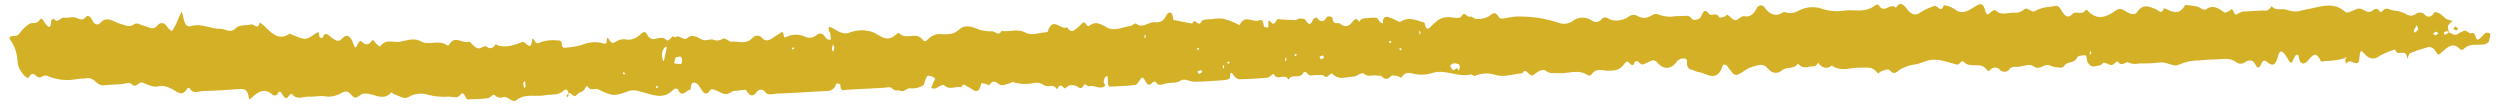
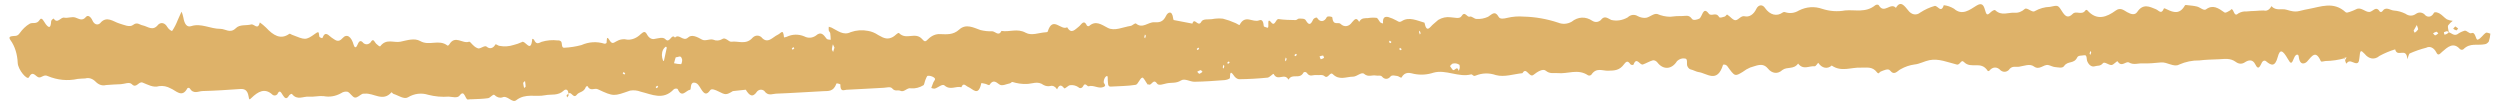
<svg xmlns="http://www.w3.org/2000/svg" width="256" height="11" viewBox="0 0 256 11" fill="none">
-   <path d="M250.756 3.305C250.998 3.358 251.273 3.702 251.627 3.511C251.869 3.336 252.126 3.211 252.39 3.14C252.612 3.121 252.874 3.48 253.065 3.398C253.521 3.201 253.488 4.133 253.725 4.061C254.016 3.973 254.255 3.555 254.541 3.367C254.668 3.284 254.855 3.415 255.015 3.448C254.991 3.729 254.936 4.002 254.853 4.254C254.738 4.419 254.588 4.517 254.43 4.531C253.703 4.681 252.927 4.357 252.253 5.044C252.197 5.084 252.135 5.103 252.072 5.098C252.009 5.094 251.948 5.067 251.893 5.019C251.224 4.276 250.638 4.817 250.088 5.295C249.848 5.503 249.674 5.785 249.471 5.352C249.351 5.12 249.188 4.951 249.004 4.868C248.82 4.785 248.625 4.792 248.446 4.888C247.879 5.031 247.319 5.225 246.767 5.467C246.655 5.517 246.597 5.86 246.515 6.068C246.422 4.75 245.493 5.957 245.262 5.054C244.715 5.218 244.178 5.443 243.654 5.727C243.419 5.932 243.149 6.022 242.878 5.984C242.607 5.946 242.349 5.782 242.137 5.513C241.728 5.091 241.681 5.09 241.6 5.964C241.559 6.415 241.439 6.507 241.206 6.464C240.89 6.407 240.567 6.059 240.271 6.521C240.223 6.447 240.184 6.358 240.159 6.26C240.133 6.162 240.121 6.057 240.124 5.952C240.145 5.831 240.097 5.894 240.048 5.961L240.169 6.133C240.208 6.057 240.243 5.975 240.274 5.89C240.278 5.874 240.222 5.813 240.124 5.954C239.471 6.139 238.807 6.237 238.141 6.247C237.971 6.256 237.697 6.373 237.647 6.257C237.122 5.07 236.737 5.762 236.244 6.303C236.077 6.485 235.5 6.81 235.387 5.774C235.356 5.494 235.071 5.537 234.923 5.911C234.658 6.582 234.585 6.576 234.277 6.04C233.746 5.114 233.464 4.998 233.245 5.824C232.96 6.896 232.56 6.677 232.11 6.328C232.07 6.279 232.023 6.244 231.973 6.226C231.924 6.207 231.872 6.204 231.822 6.218C231.772 6.233 231.725 6.263 231.683 6.308C231.642 6.352 231.607 6.41 231.582 6.478C231.401 6.837 231.238 7.204 230.948 6.6C230.658 5.996 230.186 6.182 229.898 6.365C229.75 6.47 229.589 6.523 229.425 6.519C229.261 6.516 229.1 6.456 228.951 6.344C228.389 5.927 227.822 6.04 227.249 6.066C226.568 6.097 225.884 6.103 225.207 6.189C224.505 6.177 223.808 6.32 223.136 6.614C222.609 6.915 221.921 6.335 221.288 6.393C220.655 6.452 220.011 6.519 219.373 6.49C218.925 6.47 218.494 6.677 218.011 6.401C217.693 6.218 217.258 6.94 216.846 6.286C216.787 6.194 216.438 6.647 216.221 6.659C215.922 6.675 215.499 6.278 215.342 6.47C215.063 6.81 214.79 6.691 214.518 6.784C214.375 6.833 214.224 6.813 214.086 6.726C213.948 6.64 213.83 6.491 213.747 6.3C213.634 6.088 213.752 5.584 213.412 5.658C213.17 5.711 212.817 5.652 212.712 5.872C212.367 6.589 211.75 6.19 211.359 6.768C211.187 7.023 210.752 6.89 210.437 6.868C210.202 6.851 209.969 6.703 209.733 6.659C209.248 6.571 208.849 7.232 208.265 6.799C207.854 6.495 207.26 6.755 206.753 6.833C206.397 6.887 206.022 6.689 205.683 7.182C205.559 7.289 205.419 7.347 205.276 7.35C205.133 7.354 204.991 7.304 204.862 7.204C204.693 7.012 204.49 6.911 204.282 6.916C204.075 6.922 203.876 7.033 203.716 7.233C203.673 7.279 203.57 7.3 203.543 7.258C202.842 6.166 201.846 7.114 201.103 6.345C200.809 6.042 200.711 6.692 200.376 6.609C199.452 6.38 198.523 5.972 197.577 6.16C197.058 6.262 196.553 6.56 196.034 6.605C195.55 6.67 195.074 6.832 194.619 7.09C194.283 7.259 193.989 7.784 193.533 7.211C193.349 6.982 192.884 7.206 192.568 7.335C192.438 7.389 192.393 7.652 192.197 7.397C191.709 6.762 191.115 6.953 190.542 6.926C189.551 6.88 188.547 7.401 187.569 6.71C187.355 6.901 187.104 6.978 186.856 6.929C186.608 6.881 186.375 6.708 186.193 6.439C186.168 6.402 185.946 6.801 185.823 6.787C185.256 6.725 184.655 7.208 184.127 6.508C183.667 7.147 183.027 6.796 182.513 7.171C182.287 7.385 182.022 7.485 181.755 7.455C181.487 7.426 181.231 7.269 181.022 7.007C180.472 6.349 179.824 6.759 179.225 6.913C178.959 7.022 178.701 7.172 178.456 7.361C177.644 7.852 177.649 7.843 176.854 6.745C176.731 6.626 176.584 6.584 176.443 6.627C175.845 8.575 174.788 7.491 173.929 7.38C173.7 7.351 173.401 7.167 173.119 7.109C173.05 7.088 172.984 7.046 172.925 6.985C172.866 6.924 172.816 6.844 172.777 6.753C172.689 6.507 172.861 6.008 172.544 5.993C172.259 5.938 171.972 6.031 171.729 6.255C171.473 6.673 171.121 6.92 170.746 6.945C170.37 6.97 170.001 6.771 169.713 6.39C169.585 6.238 169.426 6.162 169.267 6.173C168.917 6.27 168.582 6.478 168.234 6.602C167.924 6.71 167.593 5.76 167.273 6.611C167.248 6.679 167.01 6.665 166.945 6.569C166.715 6.233 166.561 6.233 166.312 6.568C165.832 7.219 165.348 7.228 164.649 7.242C164.093 7.254 163.458 6.887 162.96 7.643C162.908 7.695 162.848 7.727 162.785 7.738C162.722 7.748 162.659 7.735 162.599 7.701C161.573 7.013 160.529 7.594 159.496 7.486C159.097 7.444 158.722 7.601 158.284 7.238C157.992 6.995 157.412 7.356 157.036 7.661C156.594 8.019 156.305 6.786 155.901 7.493C154.991 7.584 154.056 7.923 153.179 7.69C152.497 7.451 151.791 7.466 151.119 7.736C150.848 7.868 150.777 7.581 150.65 7.615C149.354 7.956 148.063 7.085 146.785 7.443C146.141 7.655 145.476 7.698 144.819 7.57C144.41 7.478 143.886 7.276 143.513 7.937C143.468 8.016 143.232 7.799 143.083 7.781C142.854 7.755 142.57 7.655 142.403 7.815C142.28 7.978 142.124 8.069 141.961 8.072C141.797 8.075 141.638 7.991 141.509 7.833C141.363 7.676 141.108 7.782 140.903 7.737C140.502 7.65 140.119 7.938 139.677 7.557C139.42 7.336 138.942 7.848 138.561 7.85C137.868 7.851 137.154 8.262 136.482 7.597C136.181 7.301 136.004 8.124 135.633 7.798C135.407 7.6 135.068 7.723 134.78 7.686C134.459 7.645 134.115 7.926 133.819 7.461C133.77 7.412 133.714 7.382 133.657 7.374C133.599 7.366 133.541 7.38 133.489 7.415C133.079 8.2 132.352 7.443 131.939 8.159C131.529 7.404 130.85 8.382 130.419 7.574C130.377 7.496 130.018 7.931 129.797 7.95C128.82 8.048 127.841 8.102 126.861 8.113C126.66 8.078 126.473 7.938 126.33 7.716C126.007 7.256 125.96 7.416 125.944 7.984C125.941 8.078 125.586 8.189 125.39 8.204C124.37 8.28 123.349 8.356 122.327 8.371C121.859 8.381 121.319 7.995 120.936 8.238C120.437 8.557 119.956 8.433 119.472 8.535C119.136 8.604 118.652 8.809 118.479 8.555C118.093 7.988 117.919 8.813 117.64 8.649C117.602 8.628 117.541 8.68 117.516 8.649C117.325 8.404 117.104 7.9 116.961 7.948C116.714 8.028 116.533 8.646 116.297 8.685C115.454 8.825 114.598 8.81 113.747 8.867C113.413 8.89 113.47 8.523 113.435 8.217C113.416 8.046 113.501 7.611 113.219 7.858C113.16 7.92 113.111 8.002 113.077 8.098C113.042 8.194 113.022 8.301 113.018 8.411C113.024 8.574 113.342 8.747 113.02 8.898C112.51 9.137 111.995 8.668 111.465 8.836C111.349 8.872 111.139 8.435 110.943 8.767C110.915 8.831 110.879 8.886 110.837 8.928C110.795 8.971 110.748 9 110.699 9.014C110.649 9.028 110.598 9.026 110.548 9.009C110.499 8.993 110.452 8.961 110.41 8.916C110.146 8.75 109.861 8.684 109.579 8.724C109.364 8.741 109.055 9.142 108.966 9.03C108.652 8.633 108.451 8.686 108.243 9.149C108.158 9.011 108.052 8.908 107.936 8.847C107.819 8.787 107.695 8.771 107.575 8.802C107.332 8.862 107.082 8.826 106.848 8.697C106.267 8.259 105.694 8.59 105.121 8.598C104.638 8.612 104.155 8.544 103.679 8.394C103.609 8.359 103.508 8.519 103.416 8.535C103.047 8.601 102.609 8.857 102.324 8.638C101.928 8.334 101.669 8.169 101.332 8.685C101.271 8.778 101.05 8.615 100.903 8.584C100.755 8.553 100.492 8.479 100.481 8.531C100.182 9.944 99.615 9.086 99.128 8.896C98.898 8.805 98.655 8.401 98.446 8.933C97.879 8.781 97.314 9.277 96.717 8.75C96.496 8.555 96.062 8.973 95.72 9.076C95.599 9.082 95.478 9.058 95.361 9.007C95.433 8.816 95.507 8.627 95.576 8.434C95.635 8.27 95.909 8.108 95.612 7.918C95.417 7.797 95.209 7.744 95.001 7.763C94.914 7.771 94.829 8.024 94.76 8.184C94.682 8.364 94.647 8.695 94.552 8.733C94.157 8.971 93.732 9.078 93.306 9.049C92.885 8.928 92.604 9.489 92.203 9.3C91.939 9.175 91.661 9.403 91.366 9.057C91.177 8.836 90.801 8.974 90.511 8.988C89.234 9.051 87.957 9.137 86.68 9.192C86.425 9.203 86.037 9.469 86.054 8.642C86.053 8.621 85.676 8.488 85.649 8.562C85.343 9.409 84.822 9.31 84.316 9.336C82.699 9.417 81.082 9.532 79.464 9.591C79.068 9.605 78.653 9.87 78.26 9.308C78.146 9.219 78.019 9.177 77.892 9.185C77.765 9.194 77.642 9.253 77.535 9.356C77.071 10.055 76.728 9.78 76.367 9.186L75.046 9.329C74.354 9.751 74.292 9.725 73.552 9.353C73.285 9.22 72.867 9.036 72.73 9.231C72.343 9.785 72.108 9.624 71.792 9.122C71.598 8.816 71.433 8.459 71.059 8.461C70.631 8.463 70.809 9.175 70.656 9.194C70.251 9.245 69.82 10.081 69.406 9.14C69.362 9.04 69.09 9.047 68.989 9.153C67.904 10.3 66.757 9.664 65.619 9.392C65.258 9.253 64.885 9.215 64.518 9.279C62.864 9.854 62.863 9.914 61.22 9.14C60.866 8.973 60.453 9.4 60.157 8.812C60.127 8.809 60.096 8.816 60.067 8.832C60.038 8.848 60.012 8.874 59.99 8.906C59.783 9.477 59.316 9.375 59.07 9.694C58.699 10.176 58.493 9.271 58.21 9.609C58.187 9.065 57.871 9.144 57.747 9.262C57.142 9.841 56.463 9.622 55.816 9.753C54.835 9.953 53.817 9.519 52.857 10.265C52.438 10.591 51.949 9.705 51.426 9.977C51.15 10.053 50.863 9.96 50.626 9.718C50.473 9.613 50.206 10.021 49.98 10.054C49.43 10.135 48.874 10.135 48.322 10.163C48.194 10.16 48.067 10.168 47.94 10.189C47.621 10.266 47.59 9.081 47.064 9.783C46.839 10.084 46.326 9.914 45.944 9.894C45.246 9.947 44.544 9.886 43.852 9.709C43.152 9.484 42.428 9.573 41.767 9.968C41.361 10.198 40.789 9.763 40.293 9.615C40.218 9.592 40.114 9.421 40.088 9.451C39.207 10.464 38.264 9.493 37.357 9.592C37.271 9.584 37.186 9.59 37.102 9.612C36.843 9.738 36.58 10.03 36.334 9.987C36.08 9.944 35.857 9.5 35.596 9.397C35.363 9.35 35.128 9.403 34.916 9.55C34.349 9.863 33.74 9.963 33.139 9.843C32.63 9.795 32.116 9.941 31.607 9.9C31.04 9.853 30.443 10.305 29.902 9.63C29.854 9.57 29.652 9.685 29.583 9.804C29.348 10.209 29.159 10.065 28.956 9.74C28.789 9.475 28.638 9.122 28.396 9.658C28.325 9.728 28.244 9.769 28.16 9.778C28.076 9.787 27.992 9.763 27.915 9.709C27.121 8.957 26.42 9.38 25.749 10.028C25.552 10.218 25.516 10.251 25.456 9.878C25.339 9.167 24.987 9.088 24.578 9.116C23.302 9.205 22.025 9.292 20.747 9.323C20.308 9.332 19.826 9.683 19.424 9.044C19.388 9.012 19.347 8.994 19.305 8.993C19.263 8.992 19.222 9.008 19.186 9.039C18.645 10.077 18.01 9.263 17.486 9.058C17.103 8.844 16.696 8.762 16.294 8.819C15.694 9.005 15.144 8.667 14.601 8.455C14.196 8.297 13.966 9.101 13.504 8.624C13.243 8.356 12.762 8.602 12.38 8.621C11.869 8.647 11.357 8.661 10.848 8.71C10.482 8.809 10.104 8.685 9.792 8.365C9.478 8.046 9.098 7.926 8.733 8.031C8.478 8.055 8.22 8.041 7.967 8.079C6.939 8.306 5.889 8.207 4.88 7.786C4.464 7.581 4.248 8.022 3.928 7.912C3.615 7.802 3.345 7.178 2.958 7.918C2.789 8.24 1.849 7.157 1.814 6.445C1.797 6.004 1.724 5.572 1.598 5.173C1.472 4.774 1.296 4.417 1.081 4.123C0.868 3.818 1.001 3.751 1.198 3.708C1.475 3.644 1.757 3.781 2.017 3.395C2.309 2.986 2.647 2.663 3.016 2.443C3.341 2.238 3.739 2.551 4.068 2.028C4.287 1.679 4.499 2.231 4.68 2.466C4.994 2.871 5.198 2.936 5.24 2.163C5.245 2.059 5.482 1.876 5.501 1.905C5.89 2.492 6.208 1.731 6.578 1.807C6.947 1.884 7.356 1.675 7.721 1.796C8.104 1.923 8.422 2.193 8.804 1.732C8.994 1.503 9.294 1.707 9.46 2.083C9.543 2.281 9.671 2.422 9.819 2.478C9.966 2.533 10.121 2.499 10.25 2.381C10.914 1.559 11.615 2.23 12.215 2.402C12.706 2.544 13.276 2.836 13.641 2.545C14.042 2.225 14.305 2.54 14.602 2.597C15.143 2.703 15.645 3.244 16.203 2.519C16.349 2.384 16.522 2.335 16.692 2.379C16.862 2.423 17.017 2.559 17.13 2.762C17.252 2.975 17.578 3.231 17.639 3.152C17.857 2.826 18.046 2.457 18.202 2.053C18.248 1.95 18.589 1.172 18.6 1.2C18.673 1.388 18.732 1.588 18.776 1.797C18.886 2.458 19.136 2.822 19.583 2.675C20.586 2.344 21.559 2.963 22.557 2.953C23.088 2.948 23.565 3.469 24.157 2.879C24.561 2.477 25.199 2.646 25.726 2.504C26.02 2.425 26.404 3.14 26.609 2.297C26.826 2.453 27.038 2.63 27.242 2.826C27.979 3.62 28.739 4.1 29.62 3.467C29.687 3.419 29.8 3.521 29.892 3.558C31.231 4.071 31.267 4.185 32.298 3.435C32.732 3.12 32.617 3.407 32.699 3.745C32.724 3.845 33.001 3.933 33.016 3.893C33.318 3.095 33.652 3.657 33.965 3.857C34.334 4.091 34.626 4.419 35.075 3.908C35.508 3.415 35.976 3.729 36.218 4.6C36.282 4.831 36.432 4.978 36.576 4.643C36.738 4.265 36.886 4.004 37.23 4.426C37.344 4.509 37.47 4.545 37.596 4.531C37.721 4.517 37.841 4.453 37.944 4.345C38.236 3.837 38.334 4.299 38.515 4.472C38.649 4.599 38.886 4.808 38.94 4.736C39.565 3.908 40.321 4.411 41.005 4.27C41.677 4.131 42.436 3.865 43.03 4.204C43.972 4.741 44.932 3.977 45.824 4.666C45.862 4.696 45.958 4.633 45.996 4.568C46.601 3.532 47.358 4.519 48.026 4.273C48.139 4.232 48.297 4.511 48.442 4.62C48.607 4.792 48.793 4.909 48.988 4.963C49.275 4.964 49.613 4.625 49.834 4.775C49.977 4.909 50.145 4.962 50.309 4.922C50.472 4.882 50.62 4.752 50.726 4.557C50.783 4.471 51.008 4.696 51.155 4.698C51.639 4.79 52.127 4.758 52.6 4.603C52.877 4.537 53.149 4.442 53.417 4.319C53.768 4.021 54.371 5.567 54.504 3.973C54.565 4.005 54.652 4.007 54.684 4.073C54.912 4.554 55.106 4.455 55.462 4.283C56.004 4.12 56.558 4.073 57.111 4.141C57.231 4.12 57.353 4.158 57.459 4.251C57.593 4.423 57.456 4.941 57.799 4.888C58.383 4.859 58.964 4.768 59.538 4.615C60.299 4.279 61.104 4.23 61.887 4.473C61.959 4.497 62.107 4.435 62.114 4.378C62.151 4.089 62.091 3.585 62.41 4.11C62.634 4.477 62.77 4.456 63.083 4.25C63.457 4.025 63.866 3.961 64.266 4.063C64.746 4.083 65.218 3.883 65.62 3.488C65.89 3.263 66.044 3.144 66.25 3.522C66.343 3.698 66.464 3.835 66.601 3.916C66.738 3.998 66.886 4.021 67.03 3.985C67.406 3.933 67.887 3.746 68.142 4.021C68.584 4.499 68.766 3.371 69.117 3.854C69.541 3.399 69.951 4.315 70.46 3.839C70.835 3.487 71.397 3.782 71.887 4.055C72.223 4.243 72.654 3.955 73.024 4.059C73.337 4.2 73.67 4.178 73.97 3.996C74.292 3.771 74.624 4.31 74.891 4.272C75.619 4.171 76.401 4.64 77.09 3.838C77.218 3.722 77.364 3.656 77.513 3.648C77.663 3.639 77.813 3.688 77.949 3.79C78.601 4.581 79.124 3.786 79.646 3.556C79.986 3.407 80.193 2.881 80.283 3.834C80.372 3.815 80.464 3.804 80.551 3.771C81.138 3.491 81.767 3.476 82.366 3.728C82.753 3.93 83.173 3.902 83.543 3.65C84.03 3.216 84.296 3.483 84.633 3.951C84.726 4.08 84.919 4.039 85.065 4.075C85.06 3.851 85.044 3.627 85.017 3.405C84.999 3.296 84.889 3.225 84.864 3.113C84.85 2.988 84.852 2.861 84.868 2.737C84.96 2.758 85.052 2.787 85.142 2.824C85.783 3.14 86.366 3.668 87.116 3.289C87.698 3.087 88.299 3.044 88.894 3.164C89.249 3.222 89.597 3.365 89.926 3.587C90.586 3.974 90.916 4.052 91.434 3.785C91.658 3.67 91.958 3.284 92.067 3.394C92.821 4.157 93.731 3.195 94.448 4.025C94.67 4.281 94.768 4.298 95.024 4.023C95.398 3.644 95.841 3.459 96.292 3.494C96.944 3.514 97.609 3.589 98.221 3.029C98.918 2.389 99.705 2.835 100.395 3.076C100.799 3.176 101.207 3.219 101.615 3.203C101.925 3.225 102.26 3.751 102.553 3.167C103.371 3.306 104.168 2.875 105.031 3.353C105.629 3.685 106.377 3.35 107.058 3.307C107.137 3.302 107.266 3.299 107.287 3.23C107.8 1.582 108.644 3.17 109.28 2.79C109.705 3.538 110.085 3.018 110.474 2.722C110.737 2.523 110.973 1.939 111.301 2.617C111.335 2.653 111.375 2.675 111.416 2.681C111.456 2.688 111.497 2.679 111.535 2.654C112.199 2.084 112.744 2.486 113.428 2.849C114.12 3.219 114.991 2.77 115.782 2.651C115.976 2.622 116.218 2.317 116.341 2.42C116.993 2.966 117.568 2.256 118.182 2.279C118.637 2.296 119.082 2.319 119.415 1.6C119.556 1.293 120.027 0.969 120.134 1.898C120.14 1.956 120.168 2.049 120.191 2.053C120.827 2.181 121.464 2.299 122.1 2.418C122.315 1.708 122.689 2.849 123.016 2.225C123.185 1.903 123.713 2.011 124.082 1.964C124.462 1.89 124.846 1.872 125.23 1.912C125.662 2.021 126.089 2.17 126.51 2.361C126.66 2.416 126.903 2.615 126.94 2.544C127.509 1.439 128.282 2.346 128.929 2.084C129.257 1.952 129.372 2.222 129.413 2.685C129.419 2.752 129.632 2.77 129.744 2.829C130.075 3.004 129.62 1.626 130.18 2.302C130.56 2.76 130.631 1.909 130.932 1.954C131.511 2.04 132.094 2.043 132.675 2.056C132.793 2.058 132.913 1.895 133.03 1.902C133.264 1.918 133.589 1.87 133.712 2.078C134.035 2.63 134.218 2.538 134.465 2.008C134.533 1.86 134.81 1.742 134.872 1.826C134.937 1.935 135.016 2.022 135.104 2.079C135.192 2.136 135.287 2.162 135.382 2.156C135.476 2.149 135.569 2.11 135.651 2.04C135.734 1.971 135.806 1.874 135.86 1.756C135.964 1.606 136.418 1.717 136.423 1.77C136.517 2.691 137.018 2.207 137.274 2.445C137.457 2.623 137.674 2.703 137.888 2.671C138.102 2.64 138.301 2.499 138.456 2.271C138.743 1.932 138.919 1.775 139.177 2.242C139.414 1.807 139.749 1.874 140.066 1.854C140.362 1.804 140.66 1.795 140.958 1.827C141.098 1.857 141.211 2.158 141.351 2.301C141.438 2.358 141.53 2.392 141.623 2.402C141.561 1.698 141.878 1.686 142.174 1.75C142.446 1.832 142.715 1.945 142.977 2.089C143.167 2.176 143.265 2.339 143.559 2.153C144.287 1.691 145.095 2.103 145.866 2.321C146.094 3.459 146.446 2.732 146.761 2.482C146.936 2.344 147.1 2.176 147.274 2.039C147.675 1.802 148.107 1.709 148.537 1.769C148.92 1.785 149.466 1.968 149.652 1.662C150.014 1.065 150.217 1.812 150.502 1.703C150.702 1.624 150.96 1.941 151.186 1.938C151.589 1.969 151.991 1.895 152.376 1.719C152.767 1.496 153.058 1.013 153.479 1.751C153.612 1.984 154.042 1.906 154.32 1.834C154.884 1.698 155.455 1.654 156.027 1.701C157.209 1.728 158.389 1.935 159.55 2.318C160.01 2.504 160.494 2.472 160.937 2.225C161.258 1.967 161.614 1.824 161.979 1.807C162.344 1.79 162.708 1.898 163.044 2.124C163.184 2.215 163.334 2.257 163.484 2.247C163.634 2.237 163.779 2.175 163.911 2.066C164.309 1.528 164.635 1.887 164.997 2.044C165.562 2.176 166.138 2.086 166.67 1.783C166.824 1.638 166.999 1.552 167.18 1.53C167.361 1.508 167.544 1.551 167.714 1.656C167.985 1.795 168.269 1.852 168.552 1.824C168.945 1.752 169.342 1.348 169.707 1.434C170.137 1.616 170.58 1.711 171.025 1.715C171.449 1.657 171.875 1.632 172.301 1.641C172.623 1.64 172.939 1.484 173.254 1.931C173.388 2.122 173.757 2.02 173.993 1.916C174.32 1.773 174.369 0.588 174.971 1.386C175.245 1.747 175.704 1.176 176.031 1.739C176.114 1.882 176.416 1.745 176.613 1.697C176.706 1.674 176.812 1.46 176.873 1.499C177.169 1.676 177.462 2.097 177.736 2.068C178.025 2.037 178.277 1.586 178.642 1.664C178.871 1.723 179.105 1.684 179.318 1.55C179.531 1.416 179.715 1.194 179.849 0.906C179.9 0.802 179.965 0.715 180.04 0.654C180.115 0.592 180.198 0.556 180.283 0.549C180.368 0.542 180.454 0.563 180.534 0.612C180.614 0.66 180.687 0.735 180.747 0.83C180.987 1.175 181.287 1.403 181.609 1.483C181.931 1.563 182.259 1.492 182.551 1.279C182.635 1.224 182.729 1.215 182.818 1.253C183.287 1.405 183.772 1.342 184.213 1.072C184.981 0.686 185.806 0.63 186.601 0.908C187.374 1.157 188.166 1.211 188.946 1.068C189.975 0.978 191.049 1.336 192.024 0.54C192.122 0.46 192.333 0.445 192.39 0.541C192.938 1.482 193.589 0.198 194.143 0.806C194.616 -0.036 195.052 0.659 195.383 1.046C195.553 1.277 195.764 1.423 195.987 1.466C196.21 1.508 196.435 1.446 196.632 1.286C197.106 0.979 197.601 0.752 198.108 0.61C198.406 0.53 198.761 1.412 199.043 0.532C199.401 0.569 199.755 0.691 200.091 0.893C200.933 1.643 201.72 0.988 202.396 0.574C202.926 0.251 203.12 0.499 203.256 0.993C203.396 1.496 203.476 1.603 203.773 1.319C203.936 1.164 204.209 0.95 204.321 1.054C204.965 1.656 205.631 1.264 206.283 1.301C206.652 1.338 207.019 1.205 207.335 0.919C207.566 0.713 208.098 1.332 208.353 1.143C208.851 0.864 209.377 0.716 209.909 0.704C210.698 0.547 210.722 0.475 211.118 1.111C211.476 1.686 211.754 1.918 212.256 1.412C212.61 1.056 213.179 1.627 213.568 1.04C213.596 1.02 213.626 1.011 213.656 1.013C213.687 1.016 213.717 1.03 213.743 1.054C214.721 2.168 215.735 1.745 216.654 1.077C217.14 0.723 217.486 1.06 217.821 1.245C218.212 1.459 218.605 1.59 218.857 1.218C219.46 0.326 220.126 0.687 220.753 0.939C221.073 1.068 221.315 1.53 221.582 0.87C221.604 0.811 221.806 0.916 221.919 0.971C222.572 1.284 223.209 1.489 223.734 0.558C223.775 0.485 223.908 0.52 223.997 0.53C224.323 0.568 224.651 0.589 224.974 0.67C225.287 0.748 225.67 1.126 225.891 0.962C226.59 0.441 227.161 0.828 227.779 1.27C227.922 1.372 228.161 1.156 228.353 1.073C228.416 1.046 228.476 0.923 228.529 0.938C228.763 0.999 228.766 1.783 229.189 1.381C229.456 1.221 229.742 1.15 230.03 1.174C230.327 1.134 230.626 1.136 230.924 1.119C231.222 1.102 231.52 1.067 231.818 1.074C231.962 1.117 232.111 1.098 232.247 1.02C232.383 0.941 232.503 0.807 232.592 0.63C233.076 1.157 233.634 0.842 234.146 0.999C235.263 1.342 235.239 1.124 236.392 0.921C237.632 0.702 238.945 0.109 240.185 1.241C240.29 1.337 240.474 1.26 240.614 1.216C240.847 1.142 241.078 1.039 241.305 0.93C241.775 0.702 242.182 1.234 242.617 1.226C242.971 1.219 243.3 0.535 243.69 1.185C243.728 1.215 243.771 1.229 243.813 1.227C243.856 1.224 243.897 1.205 243.934 1.171C244.321 0.605 244.725 1.053 245.133 1.079C245.536 1.107 245.936 1.218 246.323 1.409C246.492 1.532 246.675 1.597 246.861 1.598C247.046 1.6 247.229 1.538 247.396 1.418C247.528 1.325 247.673 1.279 247.82 1.284C247.967 1.289 248.112 1.345 248.244 1.447C248.315 1.54 248.398 1.611 248.486 1.655C248.575 1.699 248.668 1.715 248.76 1.703C248.852 1.691 248.941 1.651 249.022 1.585C249.104 1.519 249.175 1.428 249.233 1.318C249.334 1.176 249.635 1.283 249.819 1.387C250.079 1.535 250.307 1.824 250.565 1.982C250.76 2.067 250.959 2.118 251.16 2.135C250.99 2.256 250.832 2.411 250.691 2.598C250.63 2.7 250.693 2.976 250.755 3.31C250.671 3.284 250.623 3.184 250.581 3.189C250.471 3.212 250.361 3.249 250.255 3.299C250.272 3.385 250.293 3.546 250.307 3.545C250.47 3.538 250.626 3.454 250.756 3.305ZM69.019 6.474C69.259 6.533 69.501 6.565 69.743 6.57C69.789 6.566 69.878 6.234 69.85 6.102C69.731 5.55 69.431 5.896 69.214 5.859C69.175 5.849 69.119 6.15 69.019 6.474ZM149.094 6.491C148.971 6.478 148.848 6.488 148.727 6.519C148.639 6.586 148.556 6.668 148.48 6.763C148.566 6.901 148.659 7.03 148.757 7.147C148.946 7.341 149.203 6.642 149.369 7.264C149.417 7.172 149.454 7.068 149.478 6.956C149.489 6.846 149.469 6.645 149.428 6.62C149.32 6.56 149.208 6.518 149.094 6.493L149.094 6.491ZM67.904 6.237C67.933 6.231 67.984 6.239 67.988 6.22C68.089 5.78 68.187 5.338 68.277 4.892C68.282 4.867 68.211 4.764 68.191 4.773C68.13 4.809 68.073 4.858 68.02 4.919C67.92 5.026 67.845 5.18 67.807 5.359C67.769 5.538 67.769 5.733 67.809 5.914C67.832 6.027 67.864 6.137 67.905 6.239L67.904 6.237ZM247.157 3.133C247.186 3.194 247.247 3.354 247.258 3.346C247.39 3.279 247.511 3.169 247.612 3.023C247.643 2.964 247.53 2.719 247.482 2.56L247.157 3.133ZM53.76 8.294C53.67 8.389 53.569 8.452 53.572 8.499C53.594 8.674 53.627 8.845 53.669 9.012C53.724 8.959 53.824 8.908 53.824 8.853C53.815 8.665 53.793 8.478 53.761 8.296L53.76 8.294ZM249.137 3.415C249.24 3.51 249.314 3.635 249.373 3.621C249.482 3.576 249.587 3.508 249.684 3.419C249.617 3.358 249.548 3.239 249.484 3.249C249.365 3.283 249.248 3.34 249.137 3.417L249.137 3.415ZM122.589 7.347C122.693 7.444 122.766 7.568 122.825 7.555C122.935 7.509 123.039 7.441 123.137 7.353C123.07 7.291 123 7.173 122.937 7.182C122.817 7.217 122.701 7.273 122.59 7.35L122.589 7.347ZM135.12 5.774C135.183 5.915 135.226 6.072 135.256 6.067C135.369 6.037 135.48 5.989 135.587 5.927C135.552 5.842 135.517 5.687 135.481 5.686C135.359 5.698 135.238 5.728 135.121 5.776L135.12 5.774ZM85.448 4.871L85.288 4.534C85.239 4.692 85.205 4.859 85.185 5.032C85.182 5.123 85.268 5.225 85.314 5.32C85.363 5.166 85.409 5.008 85.449 4.873L85.448 4.871ZM63.852 7.374L63.765 7.52C63.821 7.568 63.88 7.606 63.941 7.632C63.962 7.639 63.994 7.55 64.021 7.505L63.852 7.374ZM67.142 8.911C67.171 8.954 67.209 9.039 67.23 9.03C67.289 8.996 67.345 8.952 67.397 8.897C67.367 8.855 67.329 8.77 67.309 8.779C67.25 8.813 67.194 8.859 67.143 8.914L67.142 8.911ZM214.14 5.356L214.044 5.22C214.014 5.306 213.991 5.396 213.974 5.49C213.971 5.522 214.029 5.572 214.059 5.615L214.14 5.356ZM145.381 3.141C145.355 3.186 145.3 3.242 145.306 3.275C145.329 3.367 145.359 3.454 145.395 3.535C145.422 3.49 145.477 3.433 145.471 3.401C145.448 3.31 145.419 3.223 145.383 3.143L145.381 3.141ZM143.359 4.893L143.273 5.038C143.329 5.086 143.388 5.124 143.449 5.151C143.47 5.157 143.501 5.068 143.528 5.023L143.359 4.893ZM142.309 4.16L142.223 4.306C142.279 4.354 142.338 4.392 142.399 4.419C142.42 4.425 142.452 4.336 142.479 4.291L142.309 4.16ZM132.545 5.638C132.575 5.681 132.612 5.765 132.633 5.757C132.692 5.723 132.748 5.678 132.8 5.624C132.771 5.582 132.733 5.497 132.712 5.505C132.654 5.54 132.598 5.586 132.547 5.642L132.545 5.638ZM131.754 6.021L131.658 5.885C131.628 5.97 131.604 6.061 131.588 6.155C131.584 6.187 131.642 6.238 131.672 6.28L131.754 6.021ZM125.662 6.42C125.692 6.462 125.73 6.546 125.75 6.538C125.81 6.504 125.866 6.46 125.918 6.405C125.888 6.363 125.85 6.278 125.829 6.286C125.771 6.321 125.716 6.367 125.664 6.423L125.662 6.42ZM125.204 6.895L125.3 7.03C125.33 6.945 125.354 6.854 125.37 6.76C125.373 6.728 125.315 6.678 125.285 6.635L125.204 6.895ZM122.542 5.011C122.572 5.052 122.609 5.137 122.63 5.129C122.689 5.095 122.745 5.05 122.797 4.996C122.767 4.954 122.729 4.869 122.709 4.877C122.65 4.913 122.595 4.96 122.544 5.017L122.542 5.011ZM117.339 3.664L117.243 3.528C117.213 3.613 117.189 3.704 117.173 3.797C117.169 3.83 117.227 3.881 117.257 3.923L117.339 3.664ZM81.24 4.82L81.081 4.97C81.11 5.012 81.148 5.097 81.169 5.088C81.228 5.054 81.284 5.01 81.336 4.955L81.24 4.82ZM251.204 2.941C251.307 3.019 251.416 3.076 251.528 3.11C251.588 3.117 251.652 2.984 251.713 2.915L251.418 2.702L251.204 2.941ZM58.21 9.612C58.143 9.641 58.079 9.685 58.021 9.743C58.006 9.762 58.053 9.897 58.071 9.979L58.218 9.788C58.215 9.729 58.212 9.671 58.21 9.612Z" fill="#d3b025" />
+   <path d="M250.756 3.305C250.998 3.358 251.273 3.702 251.627 3.511C251.869 3.336 252.126 3.211 252.39 3.14C252.612 3.121 252.874 3.48 253.065 3.398C253.521 3.201 253.488 4.133 253.725 4.061C254.016 3.973 254.255 3.555 254.541 3.367C254.668 3.284 254.855 3.415 255.015 3.448C254.991 3.729 254.936 4.002 254.853 4.254C254.738 4.419 254.588 4.517 254.43 4.531C253.703 4.681 252.927 4.357 252.253 5.044C252.197 5.084 252.135 5.103 252.072 5.098C252.009 5.094 251.948 5.067 251.893 5.019C251.224 4.276 250.638 4.817 250.088 5.295C249.848 5.503 249.674 5.785 249.471 5.352C249.351 5.12 249.188 4.951 249.004 4.868C248.82 4.785 248.625 4.792 248.446 4.888C247.879 5.031 247.319 5.225 246.767 5.467C246.655 5.517 246.597 5.86 246.515 6.068C246.422 4.75 245.493 5.957 245.262 5.054C244.715 5.218 244.178 5.443 243.654 5.727C243.419 5.932 243.149 6.022 242.878 5.984C242.607 5.946 242.349 5.782 242.137 5.513C241.728 5.091 241.681 5.09 241.6 5.964C241.559 6.415 241.439 6.507 241.206 6.464C240.89 6.407 240.567 6.059 240.271 6.521C240.223 6.447 240.184 6.358 240.159 6.26C240.133 6.162 240.121 6.057 240.124 5.952C240.145 5.831 240.097 5.894 240.048 5.961L240.169 6.133C240.208 6.057 240.243 5.975 240.274 5.89C240.278 5.874 240.222 5.813 240.124 5.954C239.471 6.139 238.807 6.237 238.141 6.247C237.971 6.256 237.697 6.373 237.647 6.257C237.122 5.07 236.737 5.762 236.244 6.303C236.077 6.485 235.5 6.81 235.387 5.774C235.356 5.494 235.071 5.537 234.923 5.911C234.658 6.582 234.585 6.576 234.277 6.04C233.746 5.114 233.464 4.998 233.245 5.824C232.96 6.896 232.56 6.677 232.11 6.328C232.07 6.279 232.023 6.244 231.973 6.226C231.924 6.207 231.872 6.204 231.822 6.218C231.772 6.233 231.725 6.263 231.683 6.308C231.642 6.352 231.607 6.41 231.582 6.478C231.401 6.837 231.238 7.204 230.948 6.6C230.658 5.996 230.186 6.182 229.898 6.365C229.75 6.47 229.589 6.523 229.425 6.519C229.261 6.516 229.1 6.456 228.951 6.344C228.389 5.927 227.822 6.04 227.249 6.066C226.568 6.097 225.884 6.103 225.207 6.189C224.505 6.177 223.808 6.32 223.136 6.614C222.609 6.915 221.921 6.335 221.288 6.393C220.655 6.452 220.011 6.519 219.373 6.49C218.925 6.47 218.494 6.677 218.011 6.401C217.693 6.218 217.258 6.94 216.846 6.286C216.787 6.194 216.438 6.647 216.221 6.659C215.922 6.675 215.499 6.278 215.342 6.47C215.063 6.81 214.79 6.691 214.518 6.784C214.375 6.833 214.224 6.813 214.086 6.726C213.948 6.64 213.83 6.491 213.747 6.3C213.634 6.088 213.752 5.584 213.412 5.658C213.17 5.711 212.817 5.652 212.712 5.872C212.367 6.589 211.75 6.19 211.359 6.768C211.187 7.023 210.752 6.89 210.437 6.868C210.202 6.851 209.969 6.703 209.733 6.659C209.248 6.571 208.849 7.232 208.265 6.799C207.854 6.495 207.26 6.755 206.753 6.833C206.397 6.887 206.022 6.689 205.683 7.182C205.559 7.289 205.419 7.347 205.276 7.35C205.133 7.354 204.991 7.304 204.862 7.204C204.693 7.012 204.49 6.911 204.282 6.916C204.075 6.922 203.876 7.033 203.716 7.233C203.673 7.279 203.57 7.3 203.543 7.258C202.842 6.166 201.846 7.114 201.103 6.345C200.809 6.042 200.711 6.692 200.376 6.609C199.452 6.38 198.523 5.972 197.577 6.16C197.058 6.262 196.553 6.56 196.034 6.605C195.55 6.67 195.074 6.832 194.619 7.09C194.283 7.259 193.989 7.784 193.533 7.211C193.349 6.982 192.884 7.206 192.568 7.335C192.438 7.389 192.393 7.652 192.197 7.397C191.709 6.762 191.115 6.953 190.542 6.926C189.551 6.88 188.547 7.401 187.569 6.71C187.355 6.901 187.104 6.978 186.856 6.929C186.608 6.881 186.375 6.708 186.193 6.439C186.168 6.402 185.946 6.801 185.823 6.787C185.256 6.725 184.655 7.208 184.127 6.508C183.667 7.147 183.027 6.796 182.513 7.171C182.287 7.385 182.022 7.485 181.755 7.455C181.487 7.426 181.231 7.269 181.022 7.007C180.472 6.349 179.824 6.759 179.225 6.913C178.959 7.022 178.701 7.172 178.456 7.361C177.644 7.852 177.649 7.843 176.854 6.745C176.731 6.626 176.584 6.584 176.443 6.627C175.845 8.575 174.788 7.491 173.929 7.38C173.7 7.351 173.401 7.167 173.119 7.109C173.05 7.088 172.984 7.046 172.925 6.985C172.866 6.924 172.816 6.844 172.777 6.753C172.689 6.507 172.861 6.008 172.544 5.993C172.259 5.938 171.972 6.031 171.729 6.255C171.473 6.673 171.121 6.92 170.746 6.945C170.37 6.97 170.001 6.771 169.713 6.39C169.585 6.238 169.426 6.162 169.267 6.173C168.917 6.27 168.582 6.478 168.234 6.602C167.924 6.71 167.593 5.76 167.273 6.611C167.248 6.679 167.01 6.665 166.945 6.569C166.715 6.233 166.561 6.233 166.312 6.568C165.832 7.219 165.348 7.228 164.649 7.242C164.093 7.254 163.458 6.887 162.96 7.643C162.908 7.695 162.848 7.727 162.785 7.738C162.722 7.748 162.659 7.735 162.599 7.701C161.573 7.013 160.529 7.594 159.496 7.486C159.097 7.444 158.722 7.601 158.284 7.238C157.992 6.995 157.412 7.356 157.036 7.661C156.594 8.019 156.305 6.786 155.901 7.493C154.991 7.584 154.056 7.923 153.179 7.69C152.497 7.451 151.791 7.466 151.119 7.736C150.848 7.868 150.777 7.581 150.65 7.615C149.354 7.956 148.063 7.085 146.785 7.443C146.141 7.655 145.476 7.698 144.819 7.57C144.41 7.478 143.886 7.276 143.513 7.937C143.468 8.016 143.232 7.799 143.083 7.781C142.854 7.755 142.57 7.655 142.403 7.815C142.28 7.978 142.124 8.069 141.961 8.072C141.797 8.075 141.638 7.991 141.509 7.833C141.363 7.676 141.108 7.782 140.903 7.737C140.502 7.65 140.119 7.938 139.677 7.557C139.42 7.336 138.942 7.848 138.561 7.85C137.868 7.851 137.154 8.262 136.482 7.597C136.181 7.301 136.004 8.124 135.633 7.798C135.407 7.6 135.068 7.723 134.78 7.686C134.459 7.645 134.115 7.926 133.819 7.461C133.77 7.412 133.714 7.382 133.657 7.374C133.599 7.366 133.541 7.38 133.489 7.415C133.079 8.2 132.352 7.443 131.939 8.159C131.529 7.404 130.85 8.382 130.419 7.574C130.377 7.496 130.018 7.931 129.797 7.95C128.82 8.048 127.841 8.102 126.861 8.113C126.66 8.078 126.473 7.938 126.33 7.716C126.007 7.256 125.96 7.416 125.944 7.984C125.941 8.078 125.586 8.189 125.39 8.204C124.37 8.28 123.349 8.356 122.327 8.371C121.859 8.381 121.319 7.995 120.936 8.238C120.437 8.557 119.956 8.433 119.472 8.535C119.136 8.604 118.652 8.809 118.479 8.555C118.093 7.988 117.919 8.813 117.64 8.649C117.602 8.628 117.541 8.68 117.516 8.649C117.325 8.404 117.104 7.9 116.961 7.948C116.714 8.028 116.533 8.646 116.297 8.685C115.454 8.825 114.598 8.81 113.747 8.867C113.413 8.89 113.47 8.523 113.435 8.217C113.416 8.046 113.501 7.611 113.219 7.858C113.16 7.92 113.111 8.002 113.077 8.098C113.042 8.194 113.022 8.301 113.018 8.411C113.024 8.574 113.342 8.747 113.02 8.898C112.51 9.137 111.995 8.668 111.465 8.836C111.349 8.872 111.139 8.435 110.943 8.767C110.915 8.831 110.879 8.886 110.837 8.928C110.795 8.971 110.748 9 110.699 9.014C110.649 9.028 110.598 9.026 110.548 9.009C110.499 8.993 110.452 8.961 110.41 8.916C110.146 8.75 109.861 8.684 109.579 8.724C109.364 8.741 109.055 9.142 108.966 9.03C108.652 8.633 108.451 8.686 108.243 9.149C108.158 9.011 108.052 8.908 107.936 8.847C107.819 8.787 107.695 8.771 107.575 8.802C107.332 8.862 107.082 8.826 106.848 8.697C106.267 8.259 105.694 8.59 105.121 8.598C104.638 8.612 104.155 8.544 103.679 8.394C103.609 8.359 103.508 8.519 103.416 8.535C103.047 8.601 102.609 8.857 102.324 8.638C101.928 8.334 101.669 8.169 101.332 8.685C101.271 8.778 101.05 8.615 100.903 8.584C100.755 8.553 100.492 8.479 100.481 8.531C100.182 9.944 99.615 9.086 99.128 8.896C98.898 8.805 98.655 8.401 98.446 8.933C97.879 8.781 97.314 9.277 96.717 8.75C96.496 8.555 96.062 8.973 95.72 9.076C95.599 9.082 95.478 9.058 95.361 9.007C95.433 8.816 95.507 8.627 95.576 8.434C95.635 8.27 95.909 8.108 95.612 7.918C95.417 7.797 95.209 7.744 95.001 7.763C94.914 7.771 94.829 8.024 94.76 8.184C94.682 8.364 94.647 8.695 94.552 8.733C94.157 8.971 93.732 9.078 93.306 9.049C92.885 8.928 92.604 9.489 92.203 9.3C91.939 9.175 91.661 9.403 91.366 9.057C91.177 8.836 90.801 8.974 90.511 8.988C89.234 9.051 87.957 9.137 86.68 9.192C86.425 9.203 86.037 9.469 86.054 8.642C86.053 8.621 85.676 8.488 85.649 8.562C85.343 9.409 84.822 9.31 84.316 9.336C82.699 9.417 81.082 9.532 79.464 9.591C79.068 9.605 78.653 9.87 78.26 9.308C78.146 9.219 78.019 9.177 77.892 9.185C77.765 9.194 77.642 9.253 77.535 9.356C77.071 10.055 76.728 9.78 76.367 9.186L75.046 9.329C74.354 9.751 74.292 9.725 73.552 9.353C73.285 9.22 72.867 9.036 72.73 9.231C72.343 9.785 72.108 9.624 71.792 9.122C71.598 8.816 71.433 8.459 71.059 8.461C70.631 8.463 70.809 9.175 70.656 9.194C70.251 9.245 69.82 10.081 69.406 9.14C69.362 9.04 69.09 9.047 68.989 9.153C67.904 10.3 66.757 9.664 65.619 9.392C65.258 9.253 64.885 9.215 64.518 9.279C62.864 9.854 62.863 9.914 61.22 9.14C60.866 8.973 60.453 9.4 60.157 8.812C60.127 8.809 60.096 8.816 60.067 8.832C60.038 8.848 60.012 8.874 59.99 8.906C59.783 9.477 59.316 9.375 59.07 9.694C58.699 10.176 58.493 9.271 58.21 9.609C58.187 9.065 57.871 9.144 57.747 9.262C57.142 9.841 56.463 9.622 55.816 9.753C54.835 9.953 53.817 9.519 52.857 10.265C52.438 10.591 51.949 9.705 51.426 9.977C51.15 10.053 50.863 9.96 50.626 9.718C50.473 9.613 50.206 10.021 49.98 10.054C49.43 10.135 48.874 10.135 48.322 10.163C48.194 10.16 48.067 10.168 47.94 10.189C47.621 10.266 47.59 9.081 47.064 9.783C46.839 10.084 46.326 9.914 45.944 9.894C45.246 9.947 44.544 9.886 43.852 9.709C43.152 9.484 42.428 9.573 41.767 9.968C41.361 10.198 40.789 9.763 40.293 9.615C40.218 9.592 40.114 9.421 40.088 9.451C39.207 10.464 38.264 9.493 37.357 9.592C37.271 9.584 37.186 9.59 37.102 9.612C36.843 9.738 36.58 10.03 36.334 9.987C36.08 9.944 35.857 9.5 35.596 9.397C35.363 9.35 35.128 9.403 34.916 9.55C34.349 9.863 33.74 9.963 33.139 9.843C32.63 9.795 32.116 9.941 31.607 9.9C31.04 9.853 30.443 10.305 29.902 9.63C29.854 9.57 29.652 9.685 29.583 9.804C29.348 10.209 29.159 10.065 28.956 9.74C28.789 9.475 28.638 9.122 28.396 9.658C28.325 9.728 28.244 9.769 28.16 9.778C28.076 9.787 27.992 9.763 27.915 9.709C27.121 8.957 26.42 9.38 25.749 10.028C25.552 10.218 25.516 10.251 25.456 9.878C25.339 9.167 24.987 9.088 24.578 9.116C23.302 9.205 22.025 9.292 20.747 9.323C20.308 9.332 19.826 9.683 19.424 9.044C19.388 9.012 19.347 8.994 19.305 8.993C19.263 8.992 19.222 9.008 19.186 9.039C18.645 10.077 18.01 9.263 17.486 9.058C17.103 8.844 16.696 8.762 16.294 8.819C15.694 9.005 15.144 8.667 14.601 8.455C14.196 8.297 13.966 9.101 13.504 8.624C13.243 8.356 12.762 8.602 12.38 8.621C11.869 8.647 11.357 8.661 10.848 8.71C10.482 8.809 10.104 8.685 9.792 8.365C9.478 8.046 9.098 7.926 8.733 8.031C8.478 8.055 8.22 8.041 7.967 8.079C6.939 8.306 5.889 8.207 4.88 7.786C4.464 7.581 4.248 8.022 3.928 7.912C3.615 7.802 3.345 7.178 2.958 7.918C2.789 8.24 1.849 7.157 1.814 6.445C1.797 6.004 1.724 5.572 1.598 5.173C1.472 4.774 1.296 4.417 1.081 4.123C0.868 3.818 1.001 3.751 1.198 3.708C1.475 3.644 1.757 3.781 2.017 3.395C2.309 2.986 2.647 2.663 3.016 2.443C3.341 2.238 3.739 2.551 4.068 2.028C4.287 1.679 4.499 2.231 4.68 2.466C4.994 2.871 5.198 2.936 5.24 2.163C5.245 2.059 5.482 1.876 5.501 1.905C5.89 2.492 6.208 1.731 6.578 1.807C6.947 1.884 7.356 1.675 7.721 1.796C8.104 1.923 8.422 2.193 8.804 1.732C8.994 1.503 9.294 1.707 9.46 2.083C9.543 2.281 9.671 2.422 9.819 2.478C9.966 2.533 10.121 2.499 10.25 2.381C10.914 1.559 11.615 2.23 12.215 2.402C12.706 2.544 13.276 2.836 13.641 2.545C14.042 2.225 14.305 2.54 14.602 2.597C15.143 2.703 15.645 3.244 16.203 2.519C16.349 2.384 16.522 2.335 16.692 2.379C16.862 2.423 17.017 2.559 17.13 2.762C17.252 2.975 17.578 3.231 17.639 3.152C17.857 2.826 18.046 2.457 18.202 2.053C18.248 1.95 18.589 1.172 18.6 1.2C18.673 1.388 18.732 1.588 18.776 1.797C18.886 2.458 19.136 2.822 19.583 2.675C20.586 2.344 21.559 2.963 22.557 2.953C23.088 2.948 23.565 3.469 24.157 2.879C24.561 2.477 25.199 2.646 25.726 2.504C26.02 2.425 26.404 3.14 26.609 2.297C26.826 2.453 27.038 2.63 27.242 2.826C27.979 3.62 28.739 4.1 29.62 3.467C29.687 3.419 29.8 3.521 29.892 3.558C31.231 4.071 31.267 4.185 32.298 3.435C32.732 3.12 32.617 3.407 32.699 3.745C32.724 3.845 33.001 3.933 33.016 3.893C33.318 3.095 33.652 3.657 33.965 3.857C34.334 4.091 34.626 4.419 35.075 3.908C35.508 3.415 35.976 3.729 36.218 4.6C36.282 4.831 36.432 4.978 36.576 4.643C36.738 4.265 36.886 4.004 37.23 4.426C37.344 4.509 37.47 4.545 37.596 4.531C37.721 4.517 37.841 4.453 37.944 4.345C38.236 3.837 38.334 4.299 38.515 4.472C38.649 4.599 38.886 4.808 38.94 4.736C39.565 3.908 40.321 4.411 41.005 4.27C41.677 4.131 42.436 3.865 43.03 4.204C43.972 4.741 44.932 3.977 45.824 4.666C45.862 4.696 45.958 4.633 45.996 4.568C46.601 3.532 47.358 4.519 48.026 4.273C48.139 4.232 48.297 4.511 48.442 4.62C48.607 4.792 48.793 4.909 48.988 4.963C49.275 4.964 49.613 4.625 49.834 4.775C49.977 4.909 50.145 4.962 50.309 4.922C50.472 4.882 50.62 4.752 50.726 4.557C50.783 4.471 51.008 4.696 51.155 4.698C51.639 4.79 52.127 4.758 52.6 4.603C52.877 4.537 53.149 4.442 53.417 4.319C53.768 4.021 54.371 5.567 54.504 3.973C54.565 4.005 54.652 4.007 54.684 4.073C54.912 4.554 55.106 4.455 55.462 4.283C56.004 4.12 56.558 4.073 57.111 4.141C57.231 4.12 57.353 4.158 57.459 4.251C57.593 4.423 57.456 4.941 57.799 4.888C58.383 4.859 58.964 4.768 59.538 4.615C60.299 4.279 61.104 4.23 61.887 4.473C61.959 4.497 62.107 4.435 62.114 4.378C62.151 4.089 62.091 3.585 62.41 4.11C62.634 4.477 62.77 4.456 63.083 4.25C63.457 4.025 63.866 3.961 64.266 4.063C64.746 4.083 65.218 3.883 65.62 3.488C65.89 3.263 66.044 3.144 66.25 3.522C66.343 3.698 66.464 3.835 66.601 3.916C66.738 3.998 66.886 4.021 67.03 3.985C67.406 3.933 67.887 3.746 68.142 4.021C68.584 4.499 68.766 3.371 69.117 3.854C69.541 3.399 69.951 4.315 70.46 3.839C70.835 3.487 71.397 3.782 71.887 4.055C72.223 4.243 72.654 3.955 73.024 4.059C73.337 4.2 73.67 4.178 73.97 3.996C74.292 3.771 74.624 4.31 74.891 4.272C75.619 4.171 76.401 4.64 77.09 3.838C77.218 3.722 77.364 3.656 77.513 3.648C77.663 3.639 77.813 3.688 77.949 3.79C78.601 4.581 79.124 3.786 79.646 3.556C79.986 3.407 80.193 2.881 80.283 3.834C80.372 3.815 80.464 3.804 80.551 3.771C81.138 3.491 81.767 3.476 82.366 3.728C82.753 3.93 83.173 3.902 83.543 3.65C84.03 3.216 84.296 3.483 84.633 3.951C84.726 4.08 84.919 4.039 85.065 4.075C85.06 3.851 85.044 3.627 85.017 3.405C84.999 3.296 84.889 3.225 84.864 3.113C84.85 2.988 84.852 2.861 84.868 2.737C84.96 2.758 85.052 2.787 85.142 2.824C85.783 3.14 86.366 3.668 87.116 3.289C87.698 3.087 88.299 3.044 88.894 3.164C89.249 3.222 89.597 3.365 89.926 3.587C90.586 3.974 90.916 4.052 91.434 3.785C91.658 3.67 91.958 3.284 92.067 3.394C92.821 4.157 93.731 3.195 94.448 4.025C94.67 4.281 94.768 4.298 95.024 4.023C95.398 3.644 95.841 3.459 96.292 3.494C96.944 3.514 97.609 3.589 98.221 3.029C98.918 2.389 99.705 2.835 100.395 3.076C100.799 3.176 101.207 3.219 101.615 3.203C101.925 3.225 102.26 3.751 102.553 3.167C103.371 3.306 104.168 2.875 105.031 3.353C105.629 3.685 106.377 3.35 107.058 3.307C107.137 3.302 107.266 3.299 107.287 3.23C107.8 1.582 108.644 3.17 109.28 2.79C109.705 3.538 110.085 3.018 110.474 2.722C110.737 2.523 110.973 1.939 111.301 2.617C111.335 2.653 111.375 2.675 111.416 2.681C111.456 2.688 111.497 2.679 111.535 2.654C112.199 2.084 112.744 2.486 113.428 2.849C114.12 3.219 114.991 2.77 115.782 2.651C115.976 2.622 116.218 2.317 116.341 2.42C116.993 2.966 117.568 2.256 118.182 2.279C118.637 2.296 119.082 2.319 119.415 1.6C119.556 1.293 120.027 0.969 120.134 1.898C120.14 1.956 120.168 2.049 120.191 2.053C120.827 2.181 121.464 2.299 122.1 2.418C122.315 1.708 122.689 2.849 123.016 2.225C123.185 1.903 123.713 2.011 124.082 1.964C124.462 1.89 124.846 1.872 125.23 1.912C125.662 2.021 126.089 2.17 126.51 2.361C126.66 2.416 126.903 2.615 126.94 2.544C127.509 1.439 128.282 2.346 128.929 2.084C129.257 1.952 129.372 2.222 129.413 2.685C129.419 2.752 129.632 2.77 129.744 2.829C130.075 3.004 129.62 1.626 130.18 2.302C130.56 2.76 130.631 1.909 130.932 1.954C131.511 2.04 132.094 2.043 132.675 2.056C132.793 2.058 132.913 1.895 133.03 1.902C133.264 1.918 133.589 1.87 133.712 2.078C134.035 2.63 134.218 2.538 134.465 2.008C134.533 1.86 134.81 1.742 134.872 1.826C134.937 1.935 135.016 2.022 135.104 2.079C135.192 2.136 135.287 2.162 135.382 2.156C135.476 2.149 135.569 2.11 135.651 2.04C135.734 1.971 135.806 1.874 135.86 1.756C135.964 1.606 136.418 1.717 136.423 1.77C136.517 2.691 137.018 2.207 137.274 2.445C137.457 2.623 137.674 2.703 137.888 2.671C138.102 2.64 138.301 2.499 138.456 2.271C138.743 1.932 138.919 1.775 139.177 2.242C139.414 1.807 139.749 1.874 140.066 1.854C140.362 1.804 140.66 1.795 140.958 1.827C141.098 1.857 141.211 2.158 141.351 2.301C141.438 2.358 141.53 2.392 141.623 2.402C141.561 1.698 141.878 1.686 142.174 1.75C142.446 1.832 142.715 1.945 142.977 2.089C143.167 2.176 143.265 2.339 143.559 2.153C144.287 1.691 145.095 2.103 145.866 2.321C146.094 3.459 146.446 2.732 146.761 2.482C146.936 2.344 147.1 2.176 147.274 2.039C147.675 1.802 148.107 1.709 148.537 1.769C148.92 1.785 149.466 1.968 149.652 1.662C150.014 1.065 150.217 1.812 150.502 1.703C150.702 1.624 150.96 1.941 151.186 1.938C151.589 1.969 151.991 1.895 152.376 1.719C152.767 1.496 153.058 1.013 153.479 1.751C153.612 1.984 154.042 1.906 154.32 1.834C154.884 1.698 155.455 1.654 156.027 1.701C157.209 1.728 158.389 1.935 159.55 2.318C160.01 2.504 160.494 2.472 160.937 2.225C161.258 1.967 161.614 1.824 161.979 1.807C162.344 1.79 162.708 1.898 163.044 2.124C163.184 2.215 163.334 2.257 163.484 2.247C163.634 2.237 163.779 2.175 163.911 2.066C164.309 1.528 164.635 1.887 164.997 2.044C165.562 2.176 166.138 2.086 166.67 1.783C166.824 1.638 166.999 1.552 167.18 1.53C167.361 1.508 167.544 1.551 167.714 1.656C167.985 1.795 168.269 1.852 168.552 1.824C168.945 1.752 169.342 1.348 169.707 1.434C170.137 1.616 170.58 1.711 171.025 1.715C171.449 1.657 171.875 1.632 172.301 1.641C172.623 1.64 172.939 1.484 173.254 1.931C173.388 2.122 173.757 2.02 173.993 1.916C174.32 1.773 174.369 0.588 174.971 1.386C175.245 1.747 175.704 1.176 176.031 1.739C176.114 1.882 176.416 1.745 176.613 1.697C176.706 1.674 176.812 1.46 176.873 1.499C177.169 1.676 177.462 2.097 177.736 2.068C178.025 2.037 178.277 1.586 178.642 1.664C178.871 1.723 179.105 1.684 179.318 1.55C179.531 1.416 179.715 1.194 179.849 0.906C179.9 0.802 179.965 0.715 180.04 0.654C180.115 0.592 180.198 0.556 180.283 0.549C180.368 0.542 180.454 0.563 180.534 0.612C180.614 0.66 180.687 0.735 180.747 0.83C180.987 1.175 181.287 1.403 181.609 1.483C181.931 1.563 182.259 1.492 182.551 1.279C182.635 1.224 182.729 1.215 182.818 1.253C183.287 1.405 183.772 1.342 184.213 1.072C184.981 0.686 185.806 0.63 186.601 0.908C187.374 1.157 188.166 1.211 188.946 1.068C189.975 0.978 191.049 1.336 192.024 0.54C192.122 0.46 192.333 0.445 192.39 0.541C192.938 1.482 193.589 0.198 194.143 0.806C194.616 -0.036 195.052 0.659 195.383 1.046C195.553 1.277 195.764 1.423 195.987 1.466C196.21 1.508 196.435 1.446 196.632 1.286C197.106 0.979 197.601 0.752 198.108 0.61C198.406 0.53 198.761 1.412 199.043 0.532C199.401 0.569 199.755 0.691 200.091 0.893C200.933 1.643 201.72 0.988 202.396 0.574C202.926 0.251 203.12 0.499 203.256 0.993C203.396 1.496 203.476 1.603 203.773 1.319C203.936 1.164 204.209 0.95 204.321 1.054C204.965 1.656 205.631 1.264 206.283 1.301C206.652 1.338 207.019 1.205 207.335 0.919C207.566 0.713 208.098 1.332 208.353 1.143C208.851 0.864 209.377 0.716 209.909 0.704C210.698 0.547 210.722 0.475 211.118 1.111C211.476 1.686 211.754 1.918 212.256 1.412C212.61 1.056 213.179 1.627 213.568 1.04C213.596 1.02 213.626 1.011 213.656 1.013C213.687 1.016 213.717 1.03 213.743 1.054C214.721 2.168 215.735 1.745 216.654 1.077C217.14 0.723 217.486 1.06 217.821 1.245C218.212 1.459 218.605 1.59 218.857 1.218C219.46 0.326 220.126 0.687 220.753 0.939C221.073 1.068 221.315 1.53 221.582 0.87C221.604 0.811 221.806 0.916 221.919 0.971C222.572 1.284 223.209 1.489 223.734 0.558C223.775 0.485 223.908 0.52 223.997 0.53C224.323 0.568 224.651 0.589 224.974 0.67C225.287 0.748 225.67 1.126 225.891 0.962C226.59 0.441 227.161 0.828 227.779 1.27C227.922 1.372 228.161 1.156 228.353 1.073C228.416 1.046 228.476 0.923 228.529 0.938C228.763 0.999 228.766 1.783 229.189 1.381C229.456 1.221 229.742 1.15 230.03 1.174C230.327 1.134 230.626 1.136 230.924 1.119C231.222 1.102 231.52 1.067 231.818 1.074C231.962 1.117 232.111 1.098 232.247 1.02C232.383 0.941 232.503 0.807 232.592 0.63C233.076 1.157 233.634 0.842 234.146 0.999C235.263 1.342 235.239 1.124 236.392 0.921C237.632 0.702 238.945 0.109 240.185 1.241C240.29 1.337 240.474 1.26 240.614 1.216C240.847 1.142 241.078 1.039 241.305 0.93C241.775 0.702 242.182 1.234 242.617 1.226C242.971 1.219 243.3 0.535 243.69 1.185C243.728 1.215 243.771 1.229 243.813 1.227C243.856 1.224 243.897 1.205 243.934 1.171C244.321 0.605 244.725 1.053 245.133 1.079C245.536 1.107 245.936 1.218 246.323 1.409C246.492 1.532 246.675 1.597 246.861 1.598C247.046 1.6 247.229 1.538 247.396 1.418C247.528 1.325 247.673 1.279 247.82 1.284C247.967 1.289 248.112 1.345 248.244 1.447C248.315 1.54 248.398 1.611 248.486 1.655C248.575 1.699 248.668 1.715 248.76 1.703C248.852 1.691 248.941 1.651 249.022 1.585C249.104 1.519 249.175 1.428 249.233 1.318C249.334 1.176 249.635 1.283 249.819 1.387C250.079 1.535 250.307 1.824 250.565 1.982C250.76 2.067 250.959 2.118 251.16 2.135C250.99 2.256 250.832 2.411 250.691 2.598C250.63 2.7 250.693 2.976 250.755 3.31C250.671 3.284 250.623 3.184 250.581 3.189C250.471 3.212 250.361 3.249 250.255 3.299C250.272 3.385 250.293 3.546 250.307 3.545C250.47 3.538 250.626 3.454 250.756 3.305ZM69.019 6.474C69.259 6.533 69.501 6.565 69.743 6.57C69.789 6.566 69.878 6.234 69.85 6.102C69.731 5.55 69.431 5.896 69.214 5.859C69.175 5.849 69.119 6.15 69.019 6.474ZM149.094 6.491C148.971 6.478 148.848 6.488 148.727 6.519C148.639 6.586 148.556 6.668 148.48 6.763C148.566 6.901 148.659 7.03 148.757 7.147C148.946 7.341 149.203 6.642 149.369 7.264C149.417 7.172 149.454 7.068 149.478 6.956C149.489 6.846 149.469 6.645 149.428 6.62C149.32 6.56 149.208 6.518 149.094 6.493L149.094 6.491ZM67.904 6.237C67.933 6.231 67.984 6.239 67.988 6.22C68.089 5.78 68.187 5.338 68.277 4.892C68.282 4.867 68.211 4.764 68.191 4.773C68.13 4.809 68.073 4.858 68.02 4.919C67.92 5.026 67.845 5.18 67.807 5.359C67.769 5.538 67.769 5.733 67.809 5.914C67.832 6.027 67.864 6.137 67.905 6.239L67.904 6.237ZM247.157 3.133C247.186 3.194 247.247 3.354 247.258 3.346C247.39 3.279 247.511 3.169 247.612 3.023C247.643 2.964 247.53 2.719 247.482 2.56L247.157 3.133ZM53.76 8.294C53.67 8.389 53.569 8.452 53.572 8.499C53.594 8.674 53.627 8.845 53.669 9.012C53.724 8.959 53.824 8.908 53.824 8.853C53.815 8.665 53.793 8.478 53.761 8.296L53.76 8.294ZM249.137 3.415C249.24 3.51 249.314 3.635 249.373 3.621C249.482 3.576 249.587 3.508 249.684 3.419C249.617 3.358 249.548 3.239 249.484 3.249C249.365 3.283 249.248 3.34 249.137 3.417L249.137 3.415ZM122.589 7.347C122.693 7.444 122.766 7.568 122.825 7.555C122.935 7.509 123.039 7.441 123.137 7.353C123.07 7.291 123 7.173 122.937 7.182C122.817 7.217 122.701 7.273 122.59 7.35L122.589 7.347ZM135.12 5.774C135.183 5.915 135.226 6.072 135.256 6.067C135.369 6.037 135.48 5.989 135.587 5.927C135.552 5.842 135.517 5.687 135.481 5.686C135.359 5.698 135.238 5.728 135.121 5.776L135.12 5.774ZM85.448 4.871L85.288 4.534C85.239 4.692 85.205 4.859 85.185 5.032C85.182 5.123 85.268 5.225 85.314 5.32C85.363 5.166 85.409 5.008 85.449 4.873L85.448 4.871ZM63.852 7.374L63.765 7.52C63.821 7.568 63.88 7.606 63.941 7.632C63.962 7.639 63.994 7.55 64.021 7.505L63.852 7.374ZM67.142 8.911C67.171 8.954 67.209 9.039 67.23 9.03C67.289 8.996 67.345 8.952 67.397 8.897C67.367 8.855 67.329 8.77 67.309 8.779C67.25 8.813 67.194 8.859 67.143 8.914L67.142 8.911ZM214.14 5.356L214.044 5.22C214.014 5.306 213.991 5.396 213.974 5.49C213.971 5.522 214.029 5.572 214.059 5.615L214.14 5.356ZM145.381 3.141C145.355 3.186 145.3 3.242 145.306 3.275C145.329 3.367 145.359 3.454 145.395 3.535C145.422 3.49 145.477 3.433 145.471 3.401C145.448 3.31 145.419 3.223 145.383 3.143L145.381 3.141ZM143.359 4.893L143.273 5.038C143.329 5.086 143.388 5.124 143.449 5.151C143.47 5.157 143.501 5.068 143.528 5.023L143.359 4.893ZM142.309 4.16L142.223 4.306C142.279 4.354 142.338 4.392 142.399 4.419C142.42 4.425 142.452 4.336 142.479 4.291L142.309 4.16ZM132.545 5.638C132.575 5.681 132.612 5.765 132.633 5.757C132.692 5.723 132.748 5.678 132.8 5.624C132.771 5.582 132.733 5.497 132.712 5.505C132.654 5.54 132.598 5.586 132.547 5.642L132.545 5.638ZM131.754 6.021L131.658 5.885C131.628 5.97 131.604 6.061 131.588 6.155C131.584 6.187 131.642 6.238 131.672 6.28L131.754 6.021ZM125.662 6.42C125.692 6.462 125.73 6.546 125.75 6.538C125.81 6.504 125.866 6.46 125.918 6.405C125.888 6.363 125.85 6.278 125.829 6.286C125.771 6.321 125.716 6.367 125.664 6.423L125.662 6.42ZM125.204 6.895L125.3 7.03C125.33 6.945 125.354 6.854 125.37 6.76C125.373 6.728 125.315 6.678 125.285 6.635L125.204 6.895ZM122.542 5.011C122.572 5.052 122.609 5.137 122.63 5.129C122.689 5.095 122.745 5.05 122.797 4.996C122.767 4.954 122.729 4.869 122.709 4.877C122.65 4.913 122.595 4.96 122.544 5.017L122.542 5.011ZM117.339 3.664L117.243 3.528C117.213 3.613 117.189 3.704 117.173 3.797C117.169 3.83 117.227 3.881 117.257 3.923L117.339 3.664ZM81.24 4.82L81.081 4.97C81.11 5.012 81.148 5.097 81.169 5.088C81.228 5.054 81.284 5.01 81.336 4.955L81.24 4.82ZM251.204 2.941C251.307 3.019 251.416 3.076 251.528 3.11C251.588 3.117 251.652 2.984 251.713 2.915L251.418 2.702L251.204 2.941ZM58.21 9.612C58.143 9.641 58.079 9.685 58.021 9.743C58.006 9.762 58.053 9.897 58.071 9.979L58.218 9.788C58.215 9.729 58.212 9.671 58.21 9.612Z" fill="#deb269" />
</svg>
